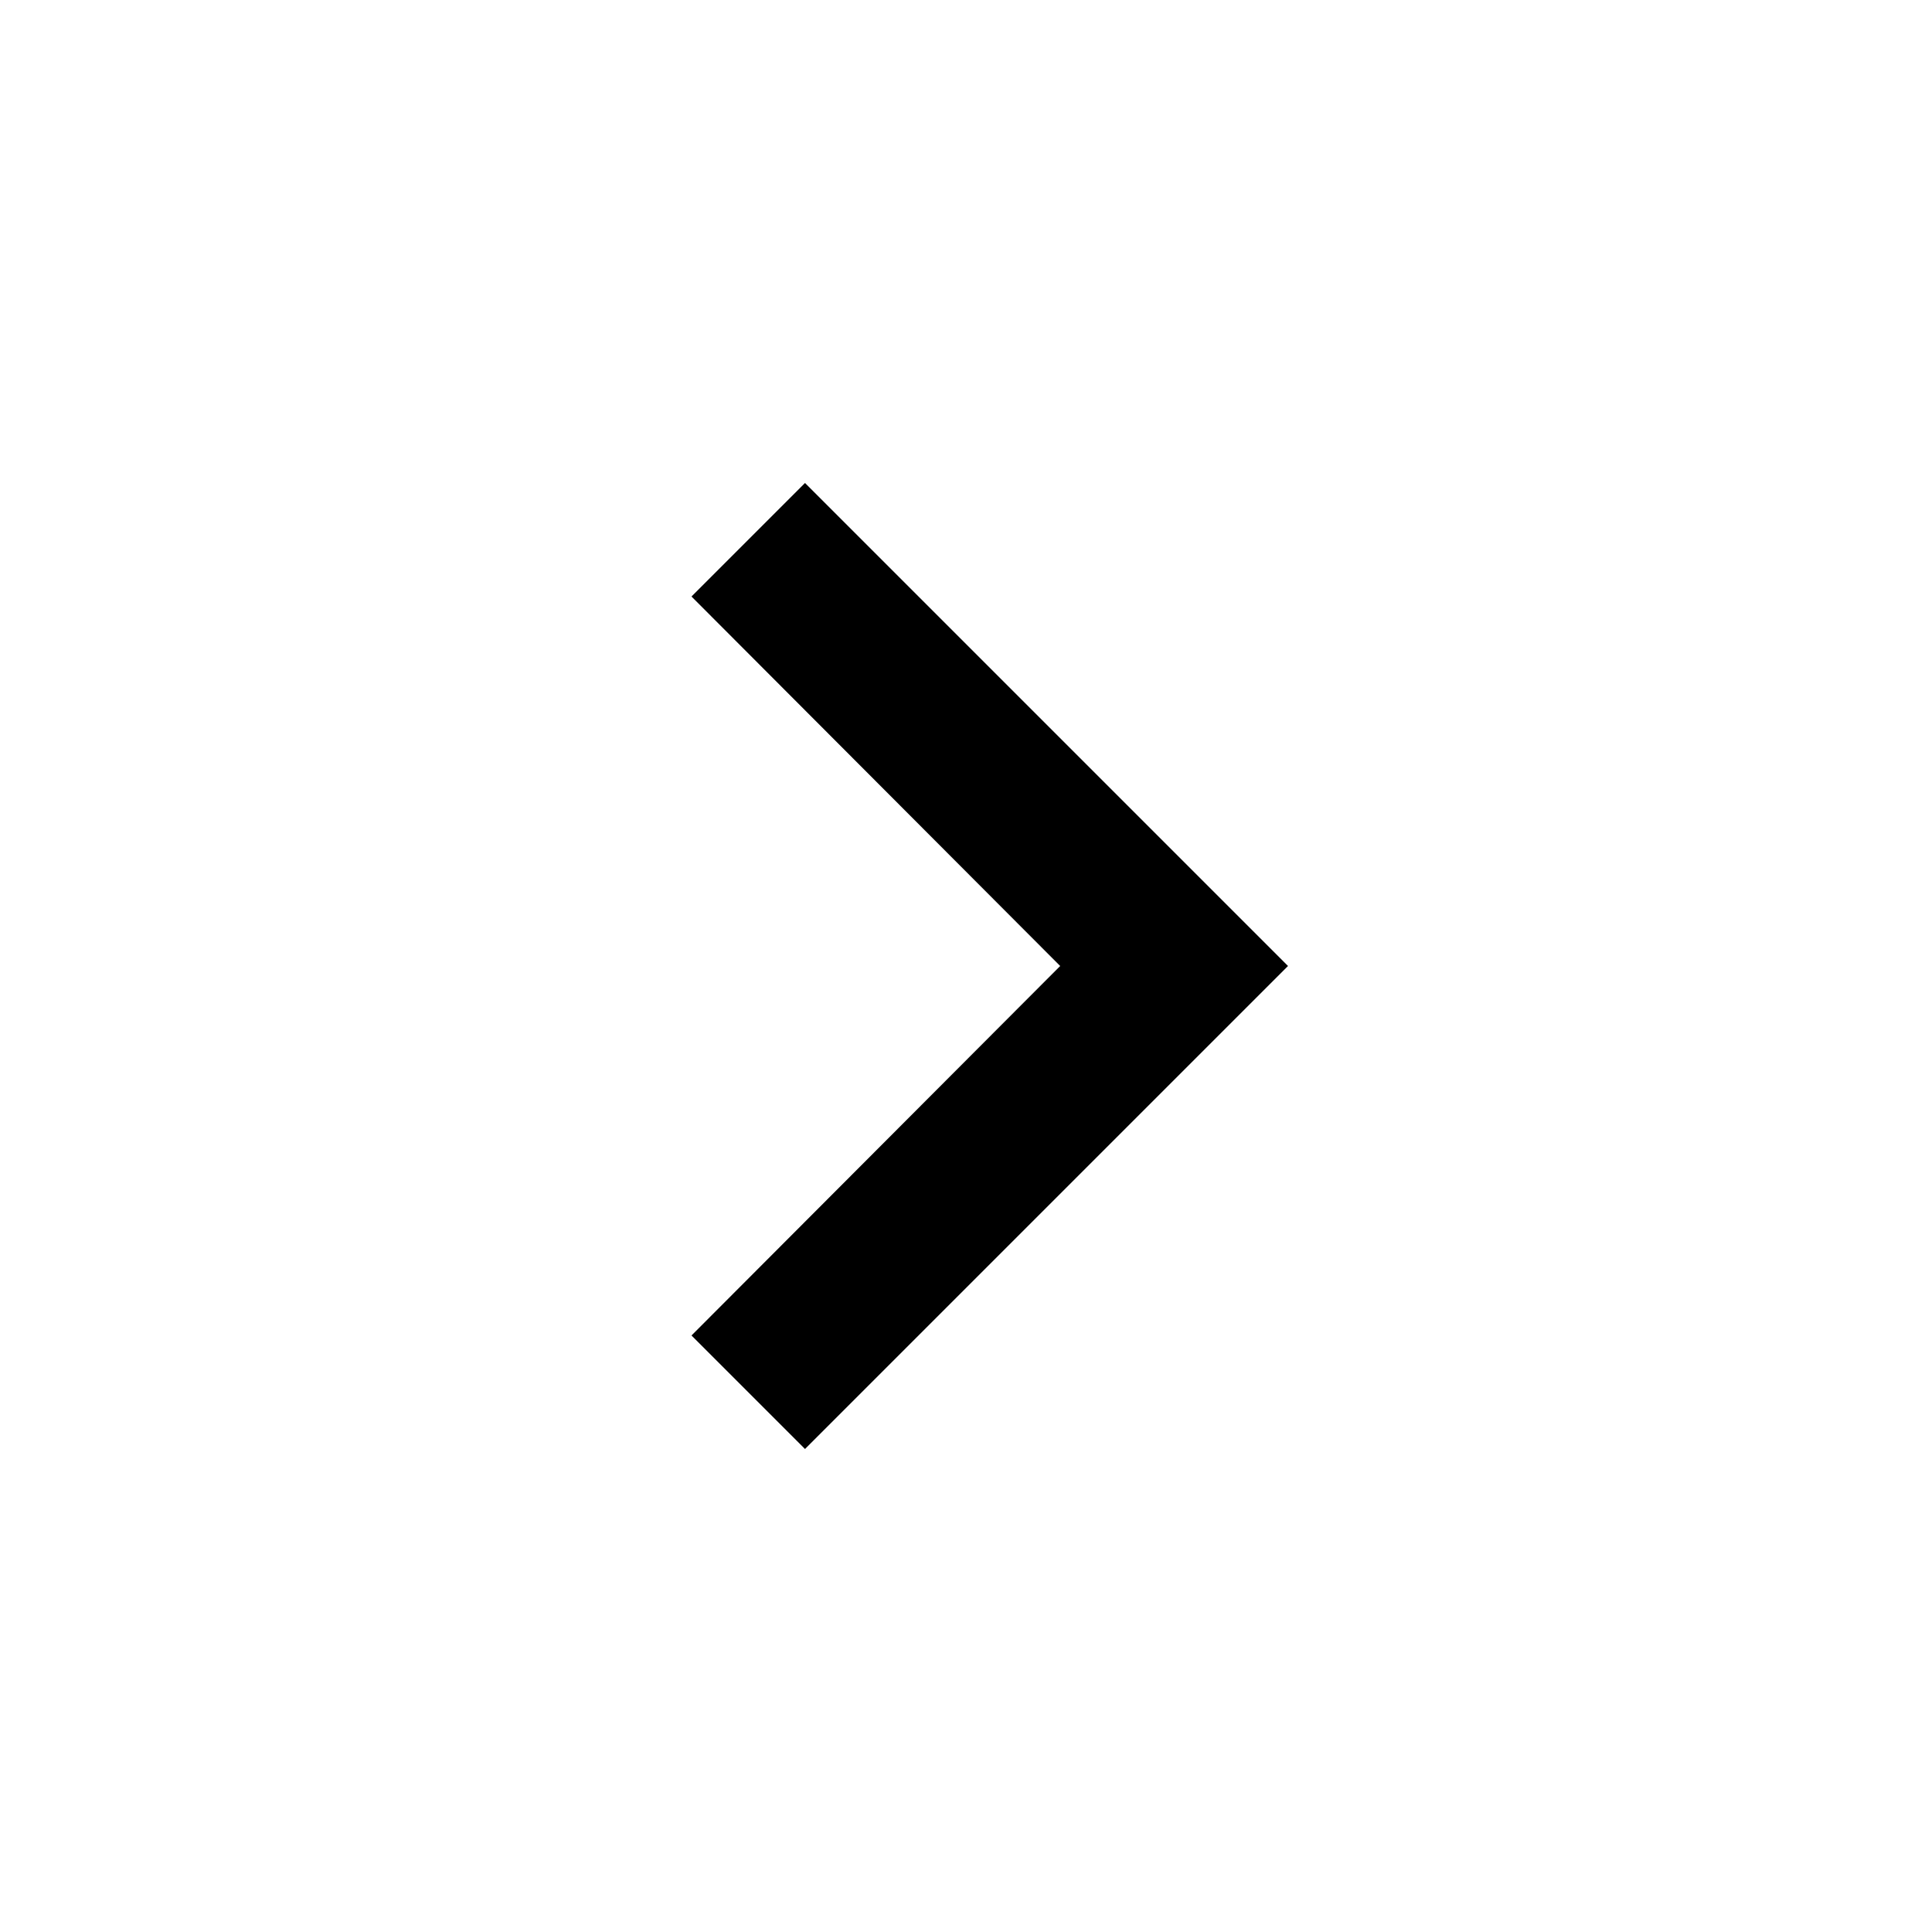
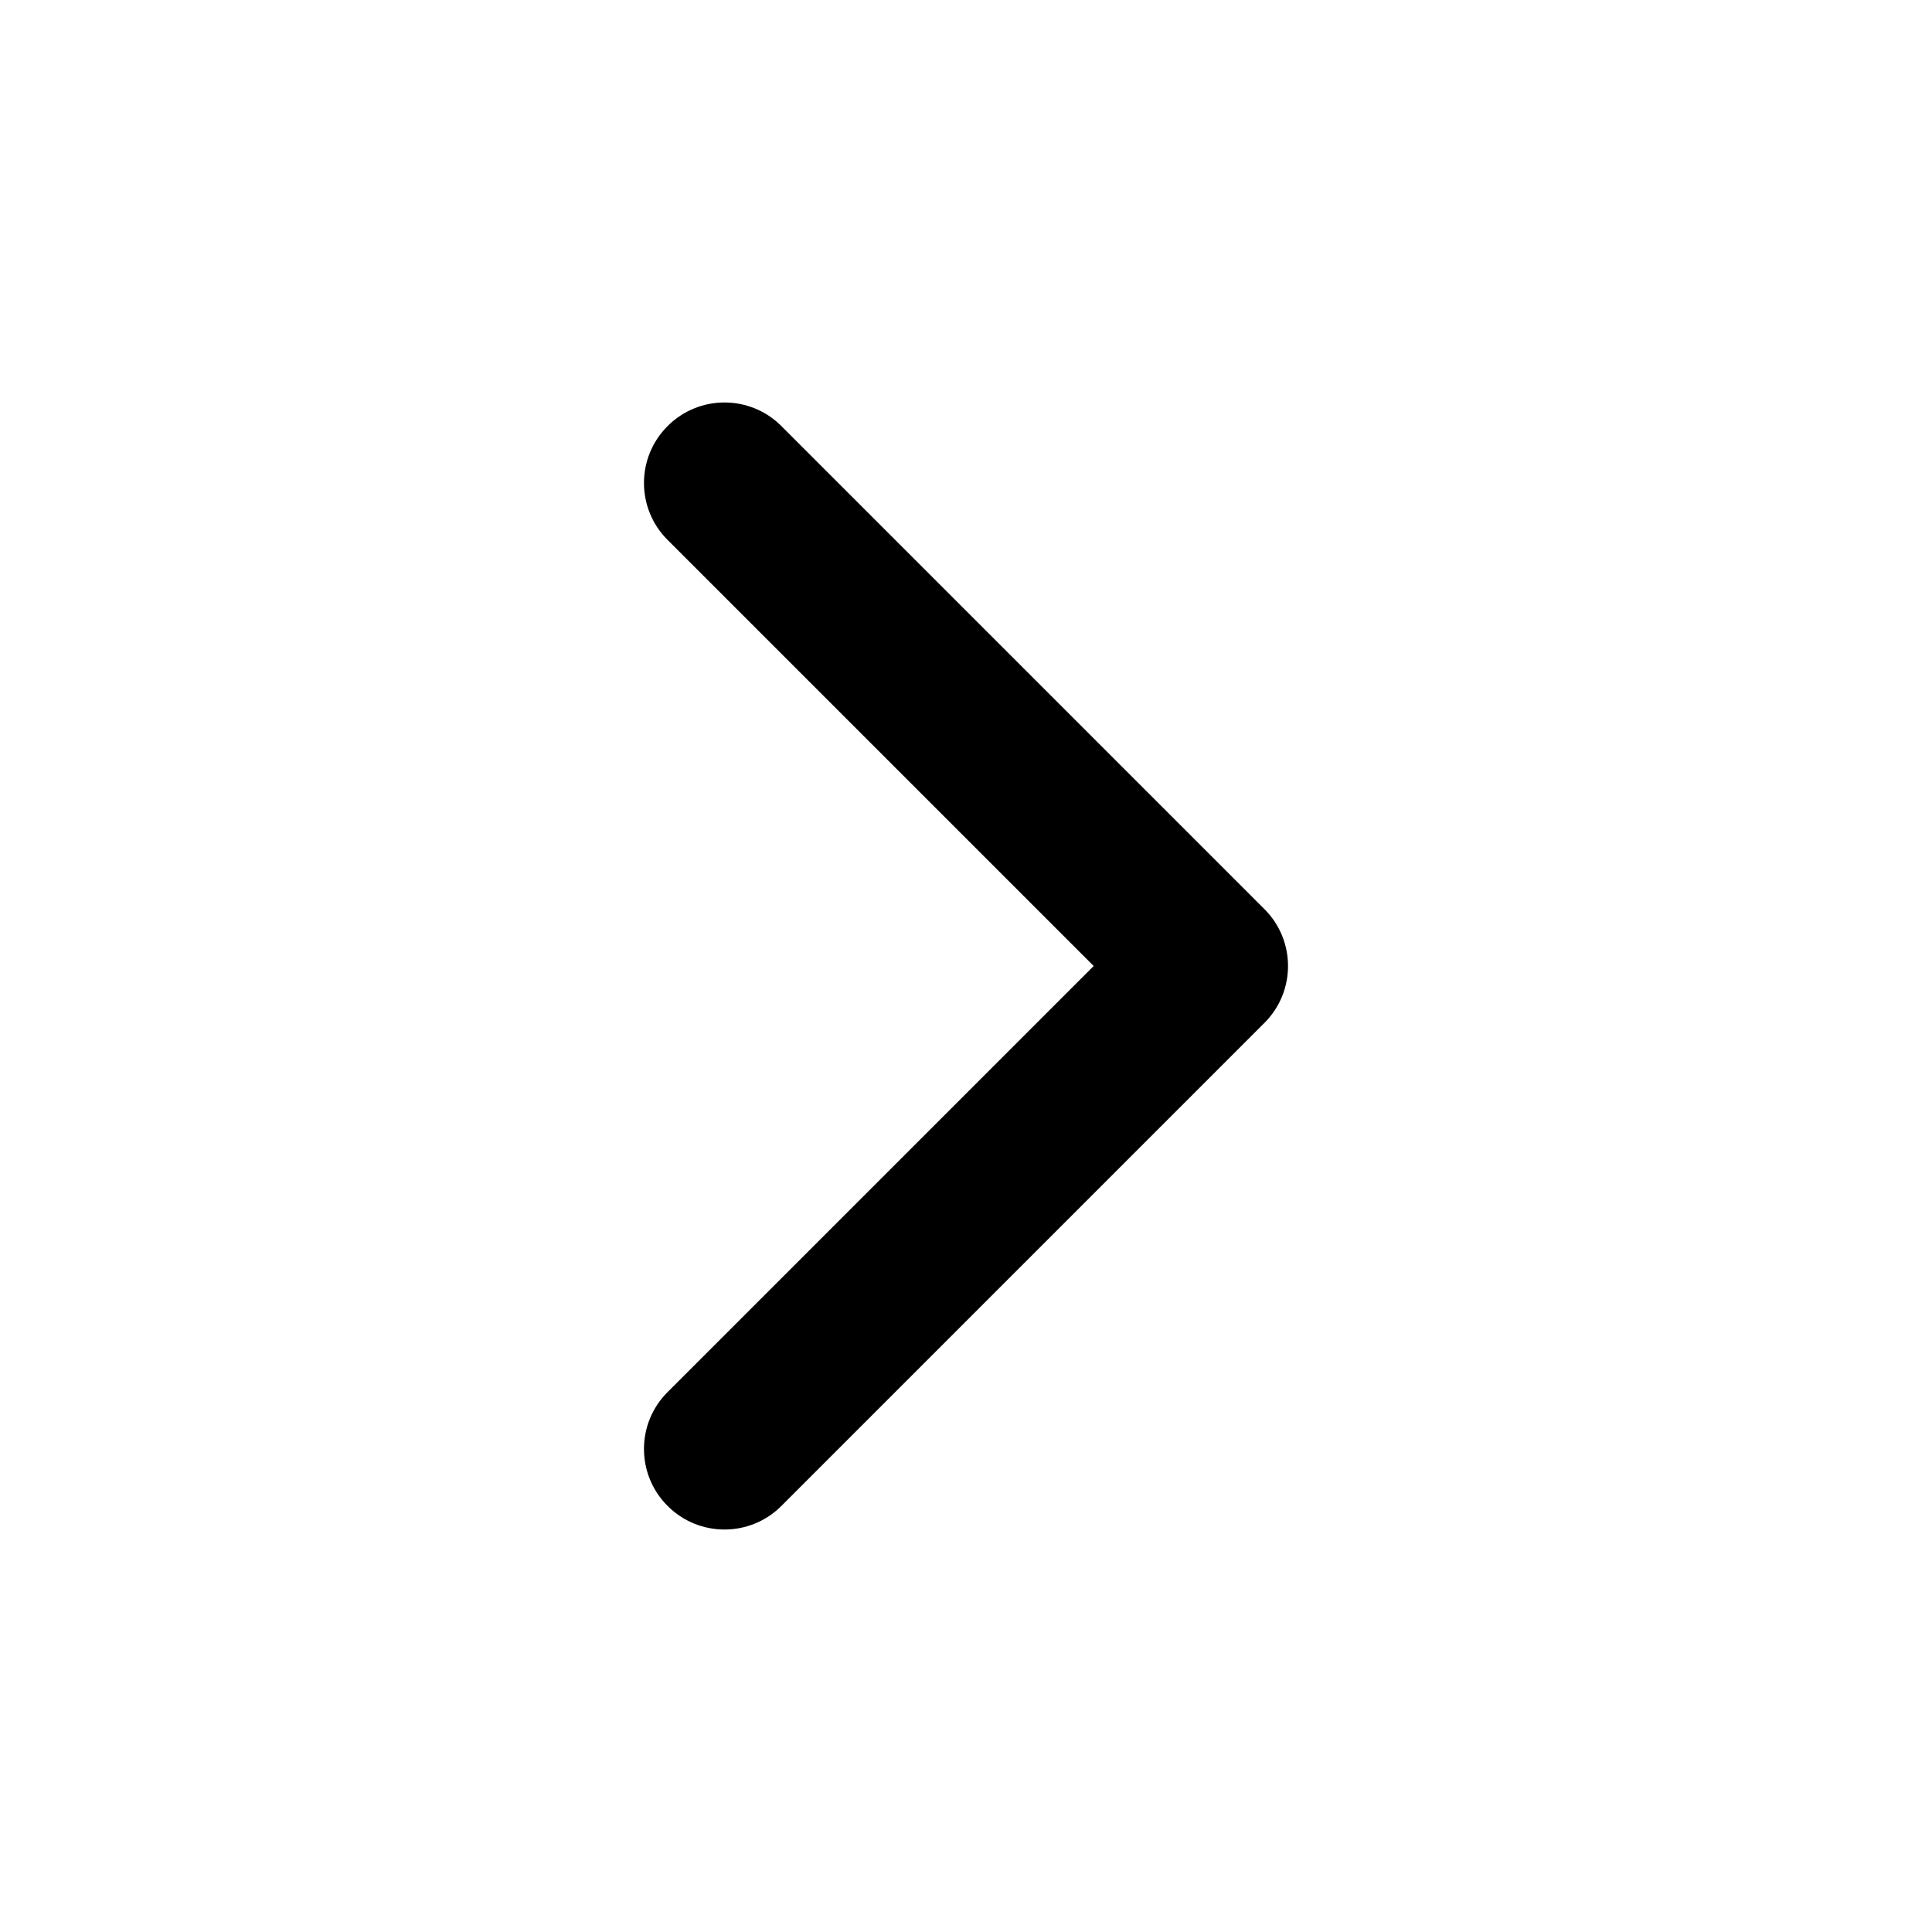
- <svg xmlns="http://www.w3.org/2000/svg" height="24" viewBox="0 0 24 24" width="24">
-   <path d="M0 0h24v24H0z" fill="none" />
-   <path d="M10 6L8.59 7.41 13.17 12l-4.58 4.59L10 18l6-6z" fill="currentColor" />
+ <svg xmlns="http://www.w3.org/2000/svg" width="24" height="24" viewBox="0 0 24 24" fill="none">
+   <path fill-rule="evenodd" clip-rule="evenodd" d="M8.293 5.293C8.683 4.902 9.317 4.902 9.707 5.293L15.707 11.293C16.098 11.683 16.098 12.317 15.707 12.707L9.707 18.707C9.317 19.098 8.683 19.098 8.293 18.707C7.902 18.317 7.902 17.683 8.293 17.293L13.586 12L8.293 6.707C7.902 6.317 7.902 5.683 8.293 5.293Z" fill="currentColor" />
</svg>
